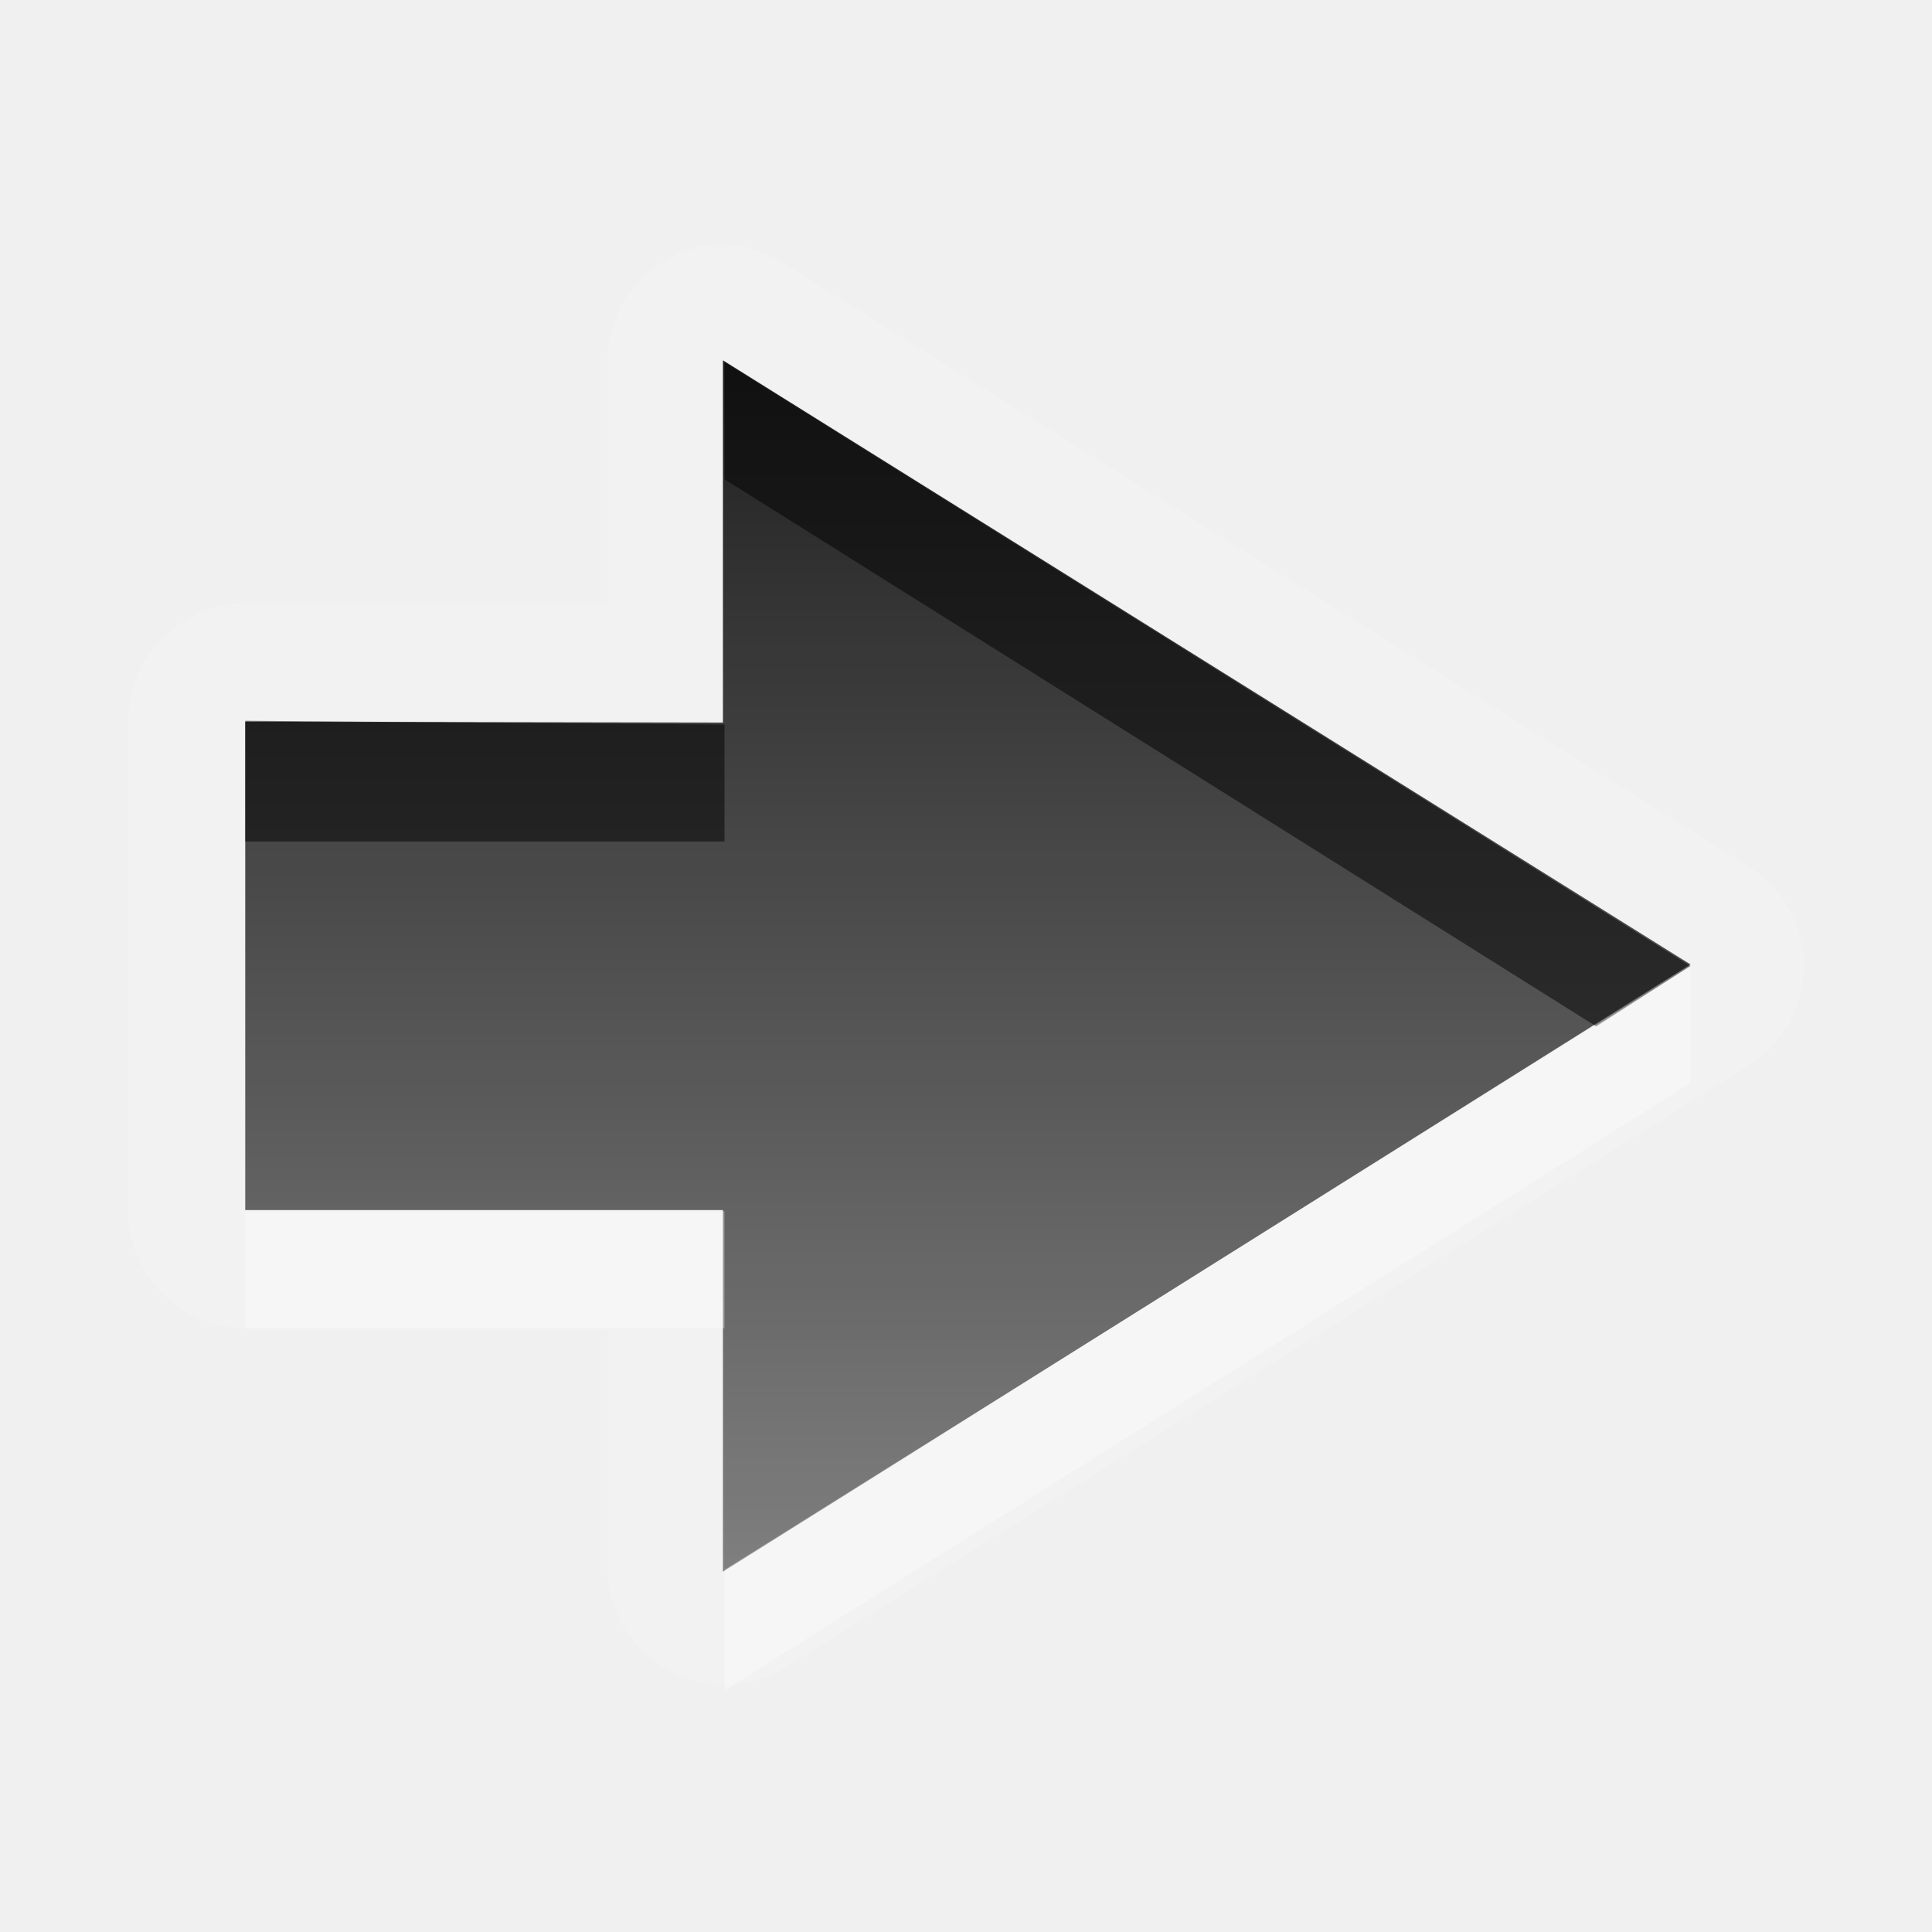
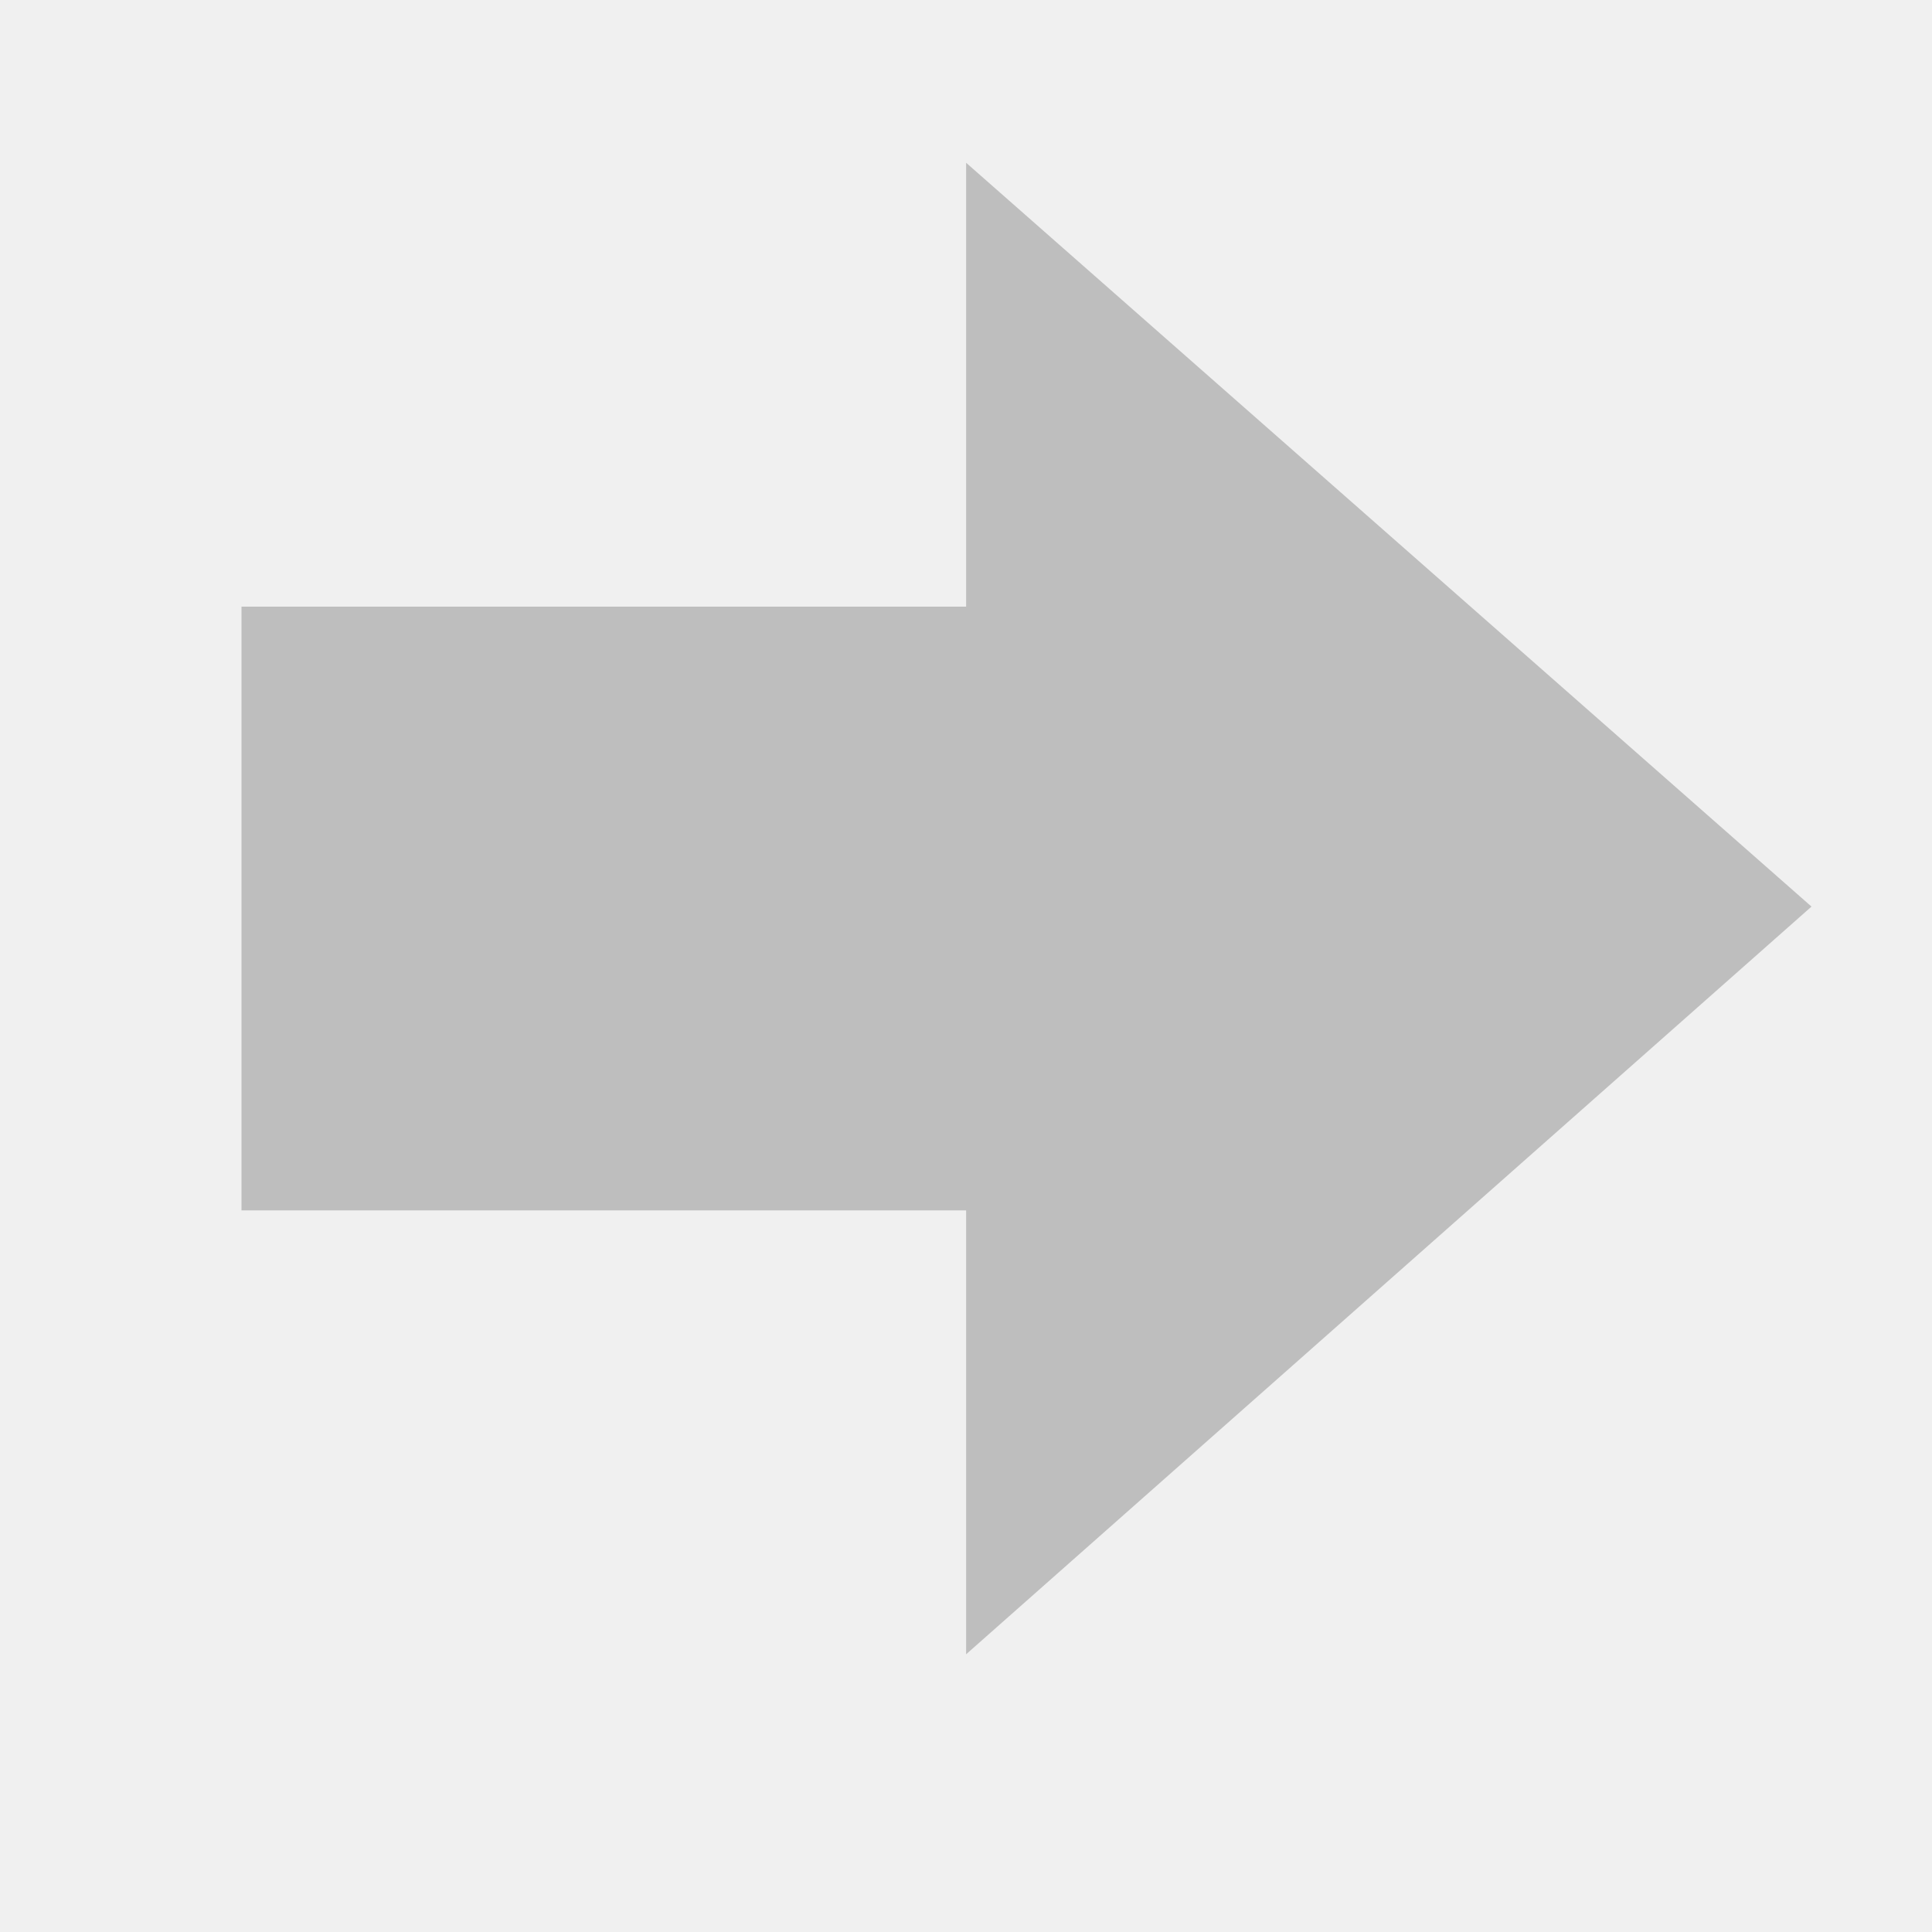
- <svg xmlns="http://www.w3.org/2000/svg" xmlns:xlink="http://www.w3.org/1999/xlink" width="16" height="16" id="svg2" version="1.0">
-   <defs id="defs4">
-     <linearGradient id="StandardGradient" gradientTransform="scale(1.092312,0.915489)" x1="7.639" y1="3.26" x2="7.639" y2="14.224" gradientUnits="userSpaceOnUse">
-       <stop id="stop3284" offset="0" style="stop-color:#000000;stop-opacity:0.863;" />
-       <stop id="stop3286" offset="1" style="stop-color:#000000;stop-opacity:0.471;" />
+ <svg xmlns="http://www.w3.org/2000/svg" xmlns:xlink="http://www.w3.org/1999/xlink" version="1.1" width="16" height="16" id="svg7384">
+   <defs id="defs11">
+     <linearGradient id="linearGradient3587-6-5-6-4-7-4-5-7">
+       <stop id="stop3589-9-2-0-2-6-7-9-2" style="stop-color:#000000;stop-opacity:1" offset="0" />
+       <stop id="stop3591-7-4-0-6-3-7-8-9" style="stop-color:#363636;stop-opacity:1" offset="1" />
    </linearGradient>
-     <linearGradient xlink:href="#StandardGradient" id="linearGradient3627" gradientUnits="userSpaceOnUse" gradientTransform="matrix(1.092312,0,0,0.915489,-20,0)" x1="7.639" y1="3.26" x2="7.639" y2="14.224" />
-     <clipPath clipPathUnits="userSpaceOnUse" id="clipPath3634">
-       <path style="fill:#ff00ff;fill-opacity:1;stroke:none;display:inline" d="m -20,0 0,16 16,0 0,-16 -16,0 z m 6,3 8,5 -8,5 0,-2.969 -3.969,0 0,-4.062 3.969,0 L -14,3 z" id="path3636" />
-     </clipPath>
-     <filter id="filter3638">
-       <feGaussianBlur stdDeviation="0.33" id="feGaussianBlur3640" />
-     </filter>
-     <linearGradient xlink:href="#StandardGradient" id="linearGradient4480" gradientUnits="userSpaceOnUse" gradientTransform="scale(1.092312,0.915489)" x1="7.639" y1="3.26" x2="7.639" y2="14.224" />
-     <linearGradient xlink:href="#StandardGradient" id="linearGradient4484" gradientUnits="userSpaceOnUse" gradientTransform="scale(1.092312,0.915489)" x1="7.639" y1="3.26" x2="7.639" y2="14.224" />
+     <linearGradient x1="419.073" y1="5.588" x2="419.073" y2="17.94" id="linearGradient3465" xlink:href="#linearGradient3587-6-5-6-4-7-4-5-7" gradientUnits="userSpaceOnUse" gradientTransform="translate(-410.5051,-4.337452)" />
  </defs>
-   <g id="layer4" style="display:inline">
-     <path style="fill:#ffffff;fill-opacity:1;stroke:none;display:inline;opacity:0.15" d="M 5.875 2.031 A 0.972 0.972 0 0 0 5.031 3 L 5.031 5 L 2.031 5 A 0.972 0.972 0 0 0 1.062 5.969 L 1.062 10.031 A 0.972 0.972 0 0 0 2.031 11 L 5.031 11 L 5.031 13 A 0.972 0.972 0 0 0 6.5 13.812 L 14.5 8.812 A 0.972 0.972 0 0 0 14.5 7.188 L 6.5 2.188 A 0.972 0.972 0 0 0 5.875 2.031 z M 6 3 L 14 8 L 6 13 L 6 10.031 L 2.031 10.031 L 2.031 5.969 L 6 6 L 6 3 z " id="path4482" />
-     <path style="opacity:1;fill:url(#StandardGradient);fill-opacity:1;stroke:none;stroke-width:1;stroke-linecap:round;stroke-linejoin:miter;stroke-miterlimit:4;stroke-dasharray:none;stroke-opacity:1;display:inline" d="M 5.987,2.984 L 14,7.987 L 5.987,13.016 L 5.987,10.021 L 2.031,10.021 L 2.031,5.977 L 5.987,5.984 L 5.987,2.984 z" id="Symbol" />
-     <path style="opacity:0.5;fill:#000000;fill-opacity:1;stroke:none;stroke-width:1;stroke-linecap:round;stroke-linejoin:miter;stroke-miterlimit:4;stroke-dasharray:none;stroke-opacity:1;display:inline" d="M 6 3 L 6 3.969 L 13.219 8.5 L 14 8 L 6 3 z M 2.031 5.969 L 2.031 6.969 L 6 6.969 L 6 6 L 2.031 5.969 z " id="BevelShadow" />
-     <path style="opacity:0.3;fill:#ffffff;fill-opacity:1;stroke:none;stroke-width:1;stroke-linecap:round;stroke-linejoin:miter;stroke-miterlimit:4;stroke-dasharray:none;stroke-opacity:1;display:inline" d="M 14 8 L 6 13 L 6 14 L 14 8.969 L 14 8 z M 2.031 10.031 L 2.031 11 L 6 11 L 6 10.031 L 2.031 10.031 z " id="BevelHighlight" />
-   </g>
+   <path d="M 8.001,13.7 15.002,7.508 8.001,1.348 l 0,3.676 -6.001,0 0,5 6.001,0 0,3.676 z" id="path3288-51-0" style="color:#bebebe;fill:#bebebe;fill-opacity:1;fill-rule:nonzero;stroke:none;stroke-width:1;marker:none;visibility:visible;display:inline;overflow:visible;enable-background:accumulate" />
</svg>
